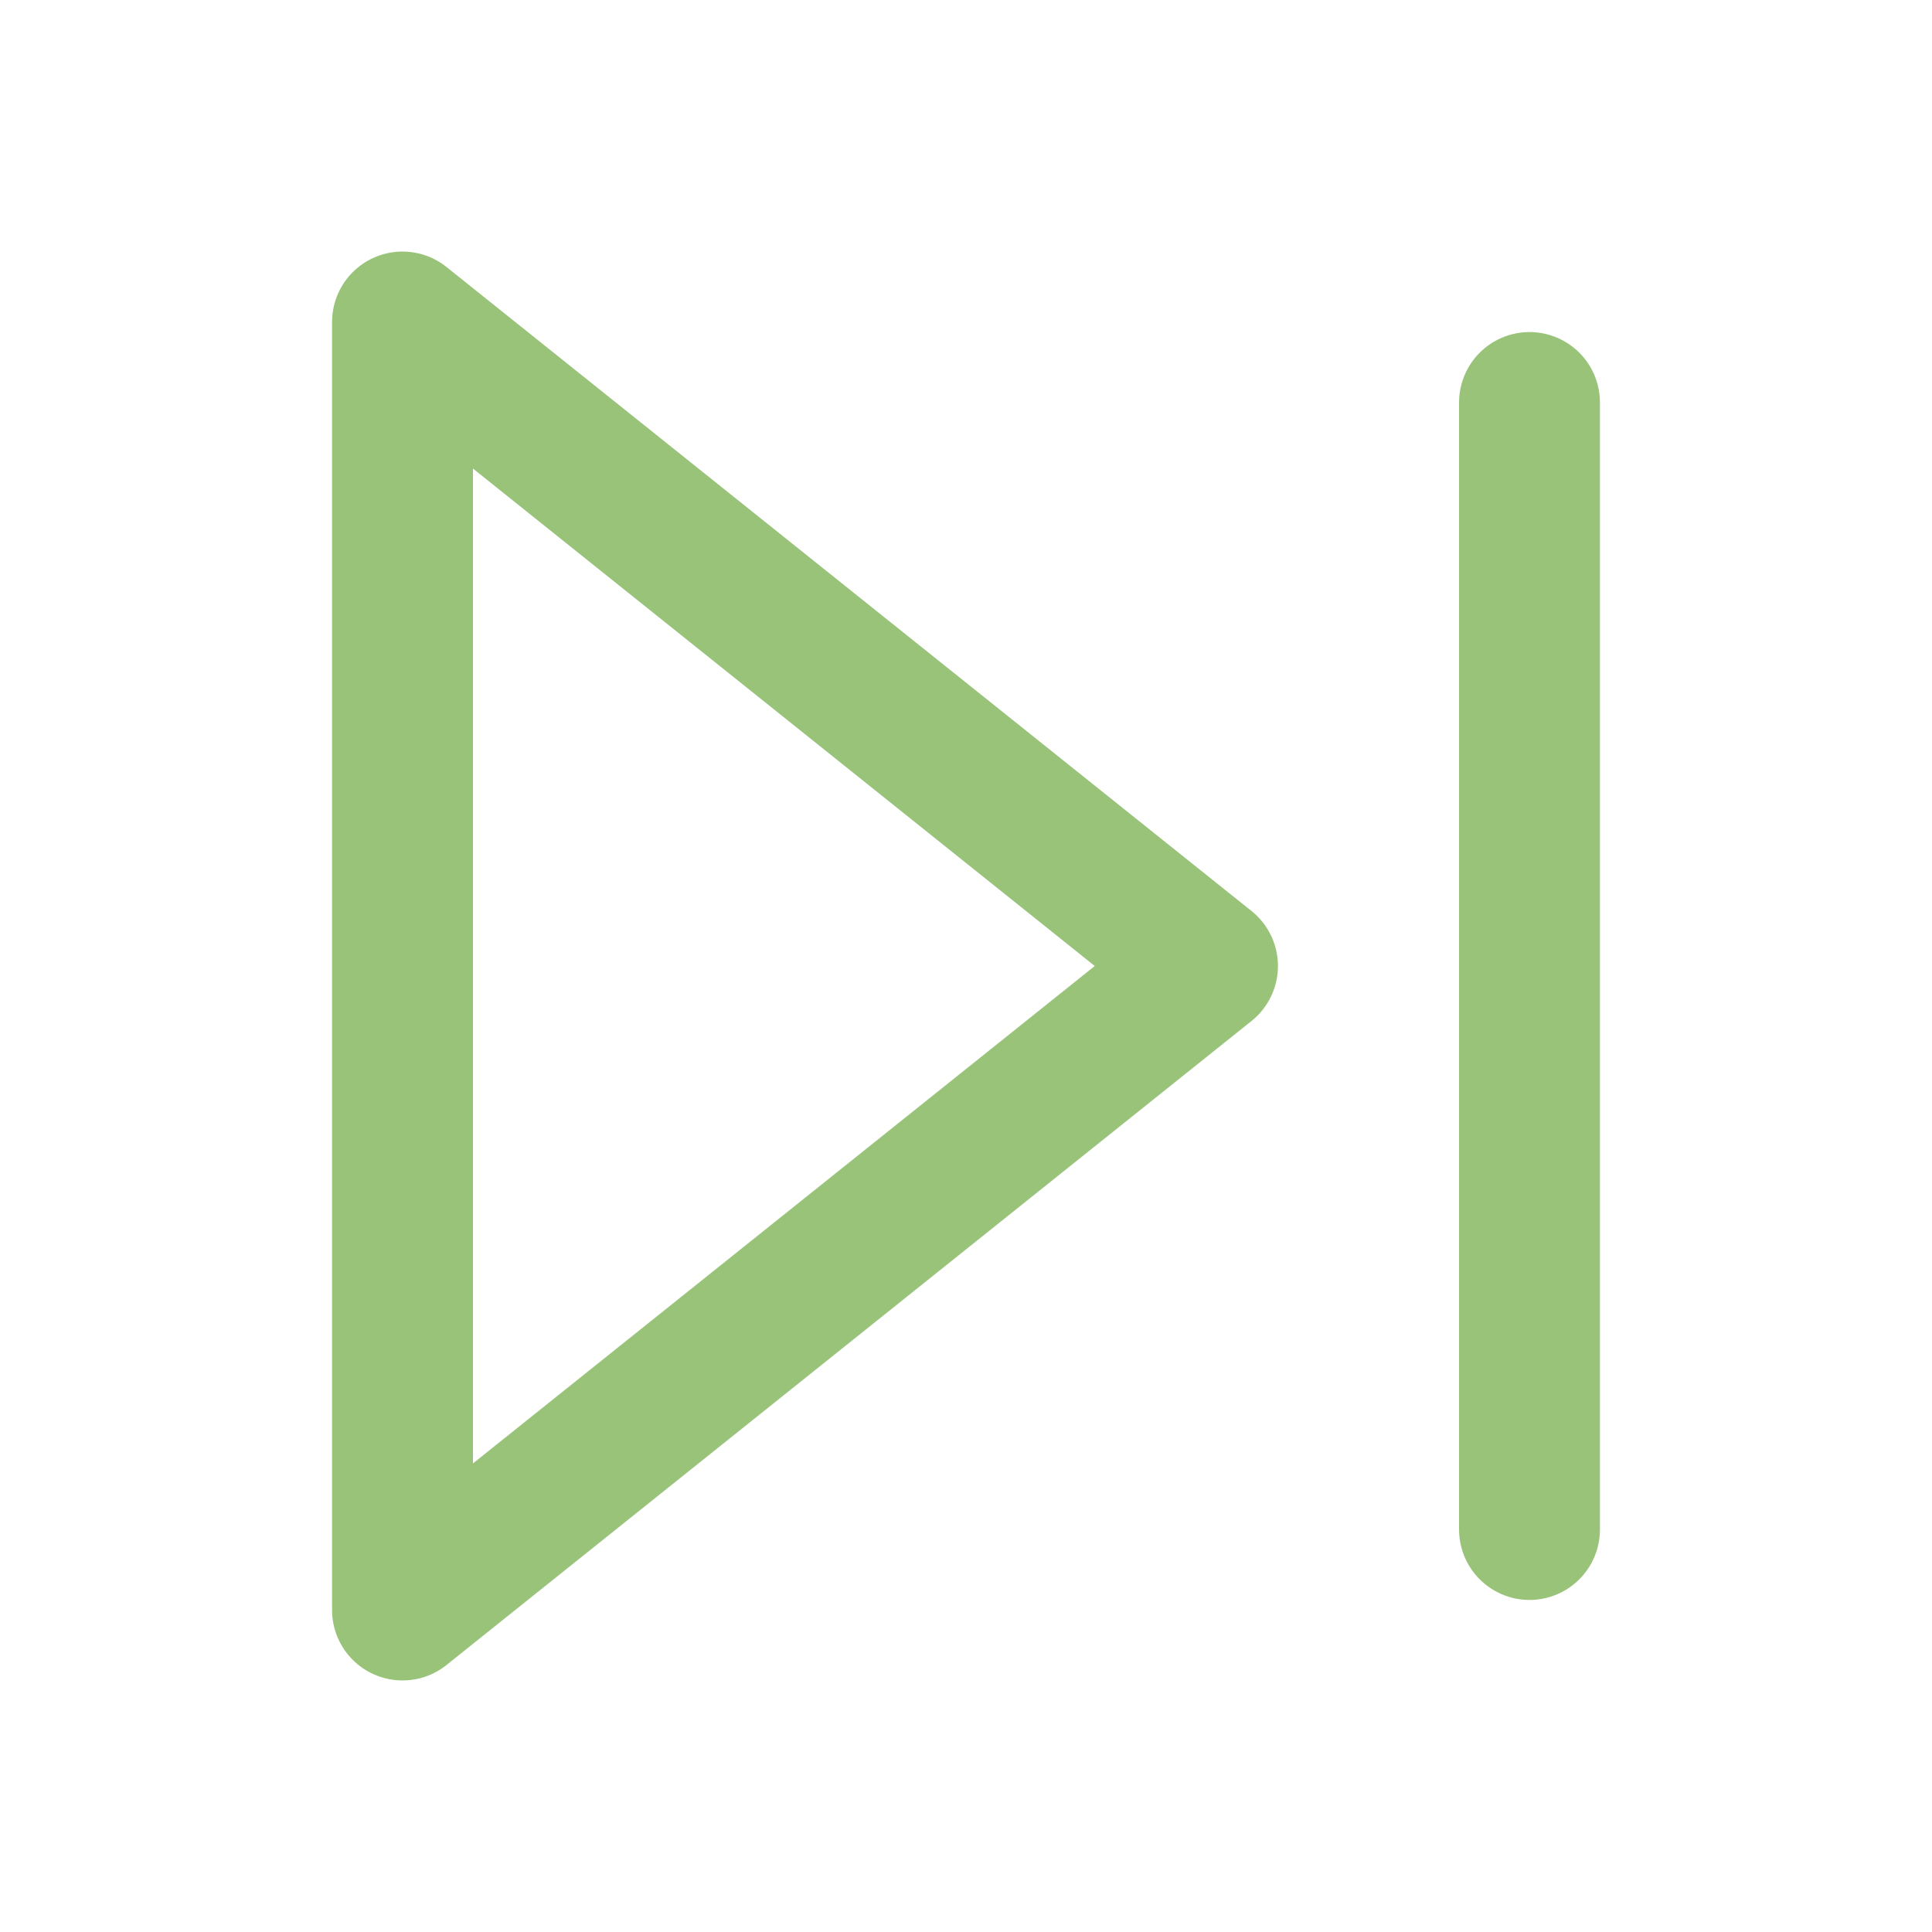
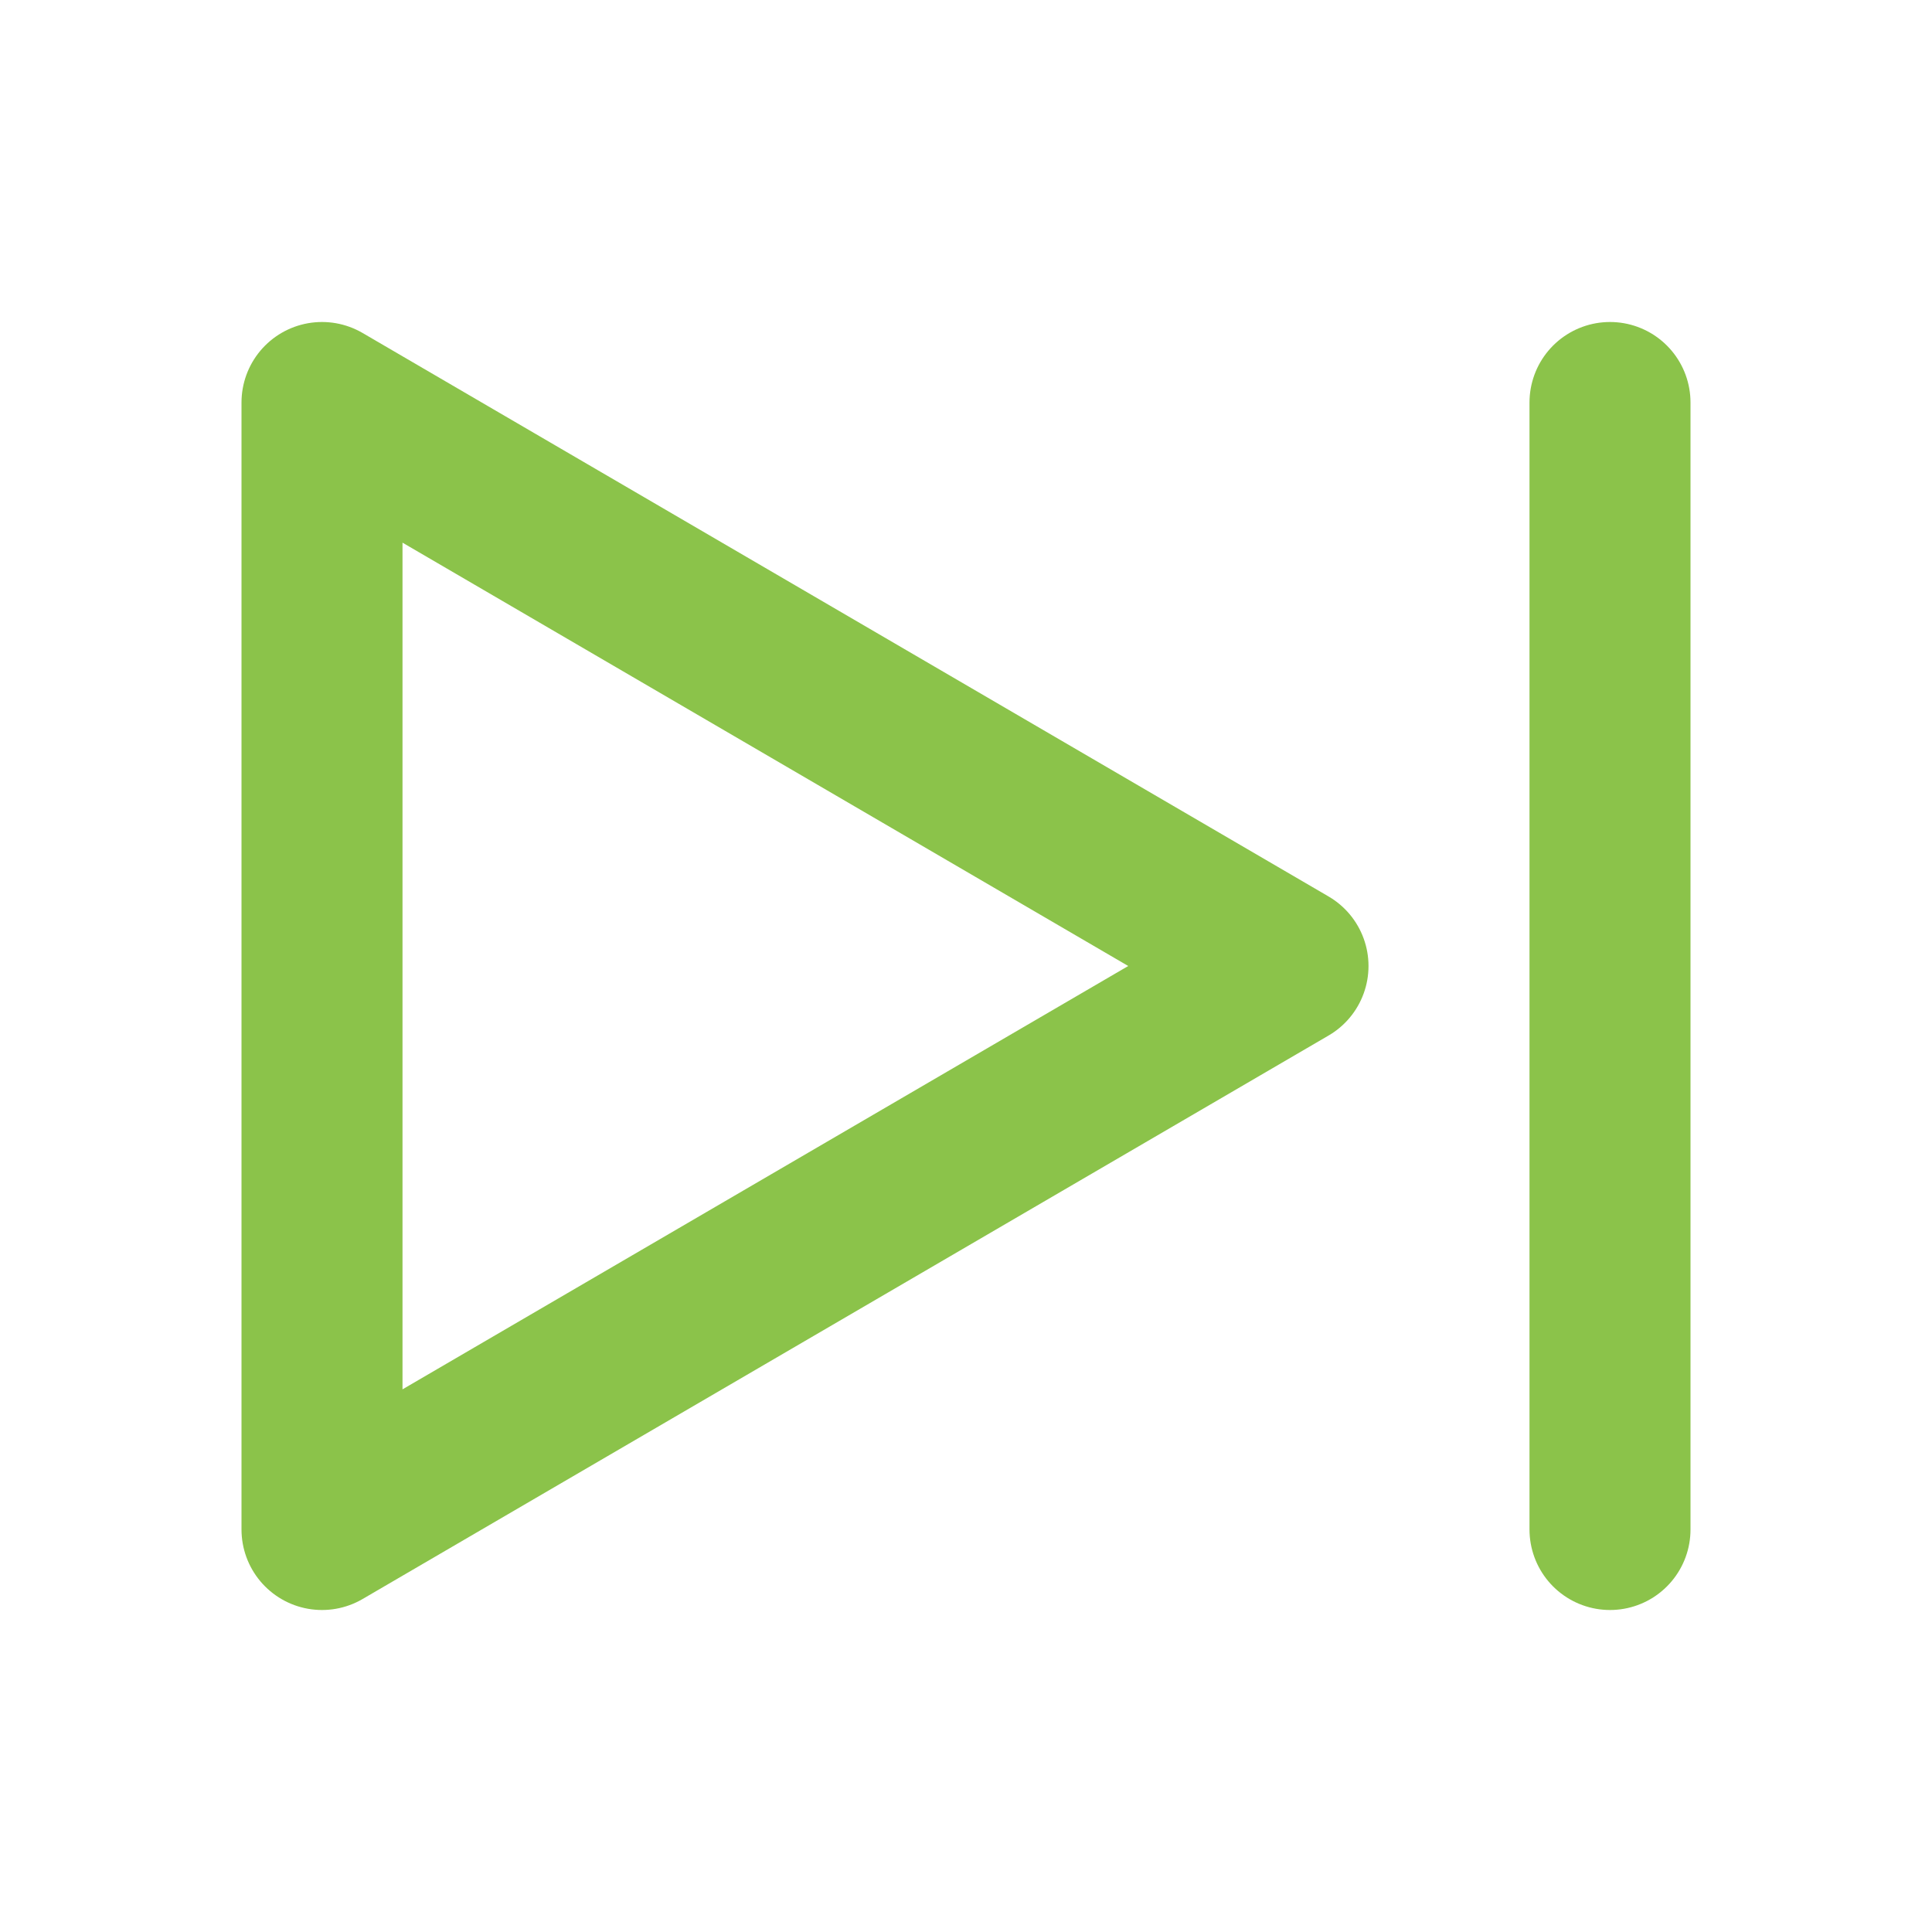
- <svg xmlns="http://www.w3.org/2000/svg" class="lucide lucide-skip-forward" width="24" height="24" viewBox="0 0 24 24" fill="none" stroke="#98c379" stroke-width="1.75" stroke-linecap="round" stroke-linejoin="round">
-   <polygon points="5 4 15 12 5 20 5 4" />
-   <line x1="19" x2="19" y1="5" y2="19" />
+ <svg xmlns="http://www.w3.org/2000/svg" width="24" height="24" viewBox="0 0 24 24" fill="none" stroke="#8bc34a" stroke-width="2" stroke-linecap="round" stroke-linejoin="round" class="icon icon-tabler icons-tabler-outline icon-tabler-player-skip-forward">
+   <path stroke="none" d="M0 0h24v24H0z" fill="none" />
+   <path d="M4 5v14l12 -7l-12 -7" />
+   <path d="M20 5l0 14" />
</svg>
